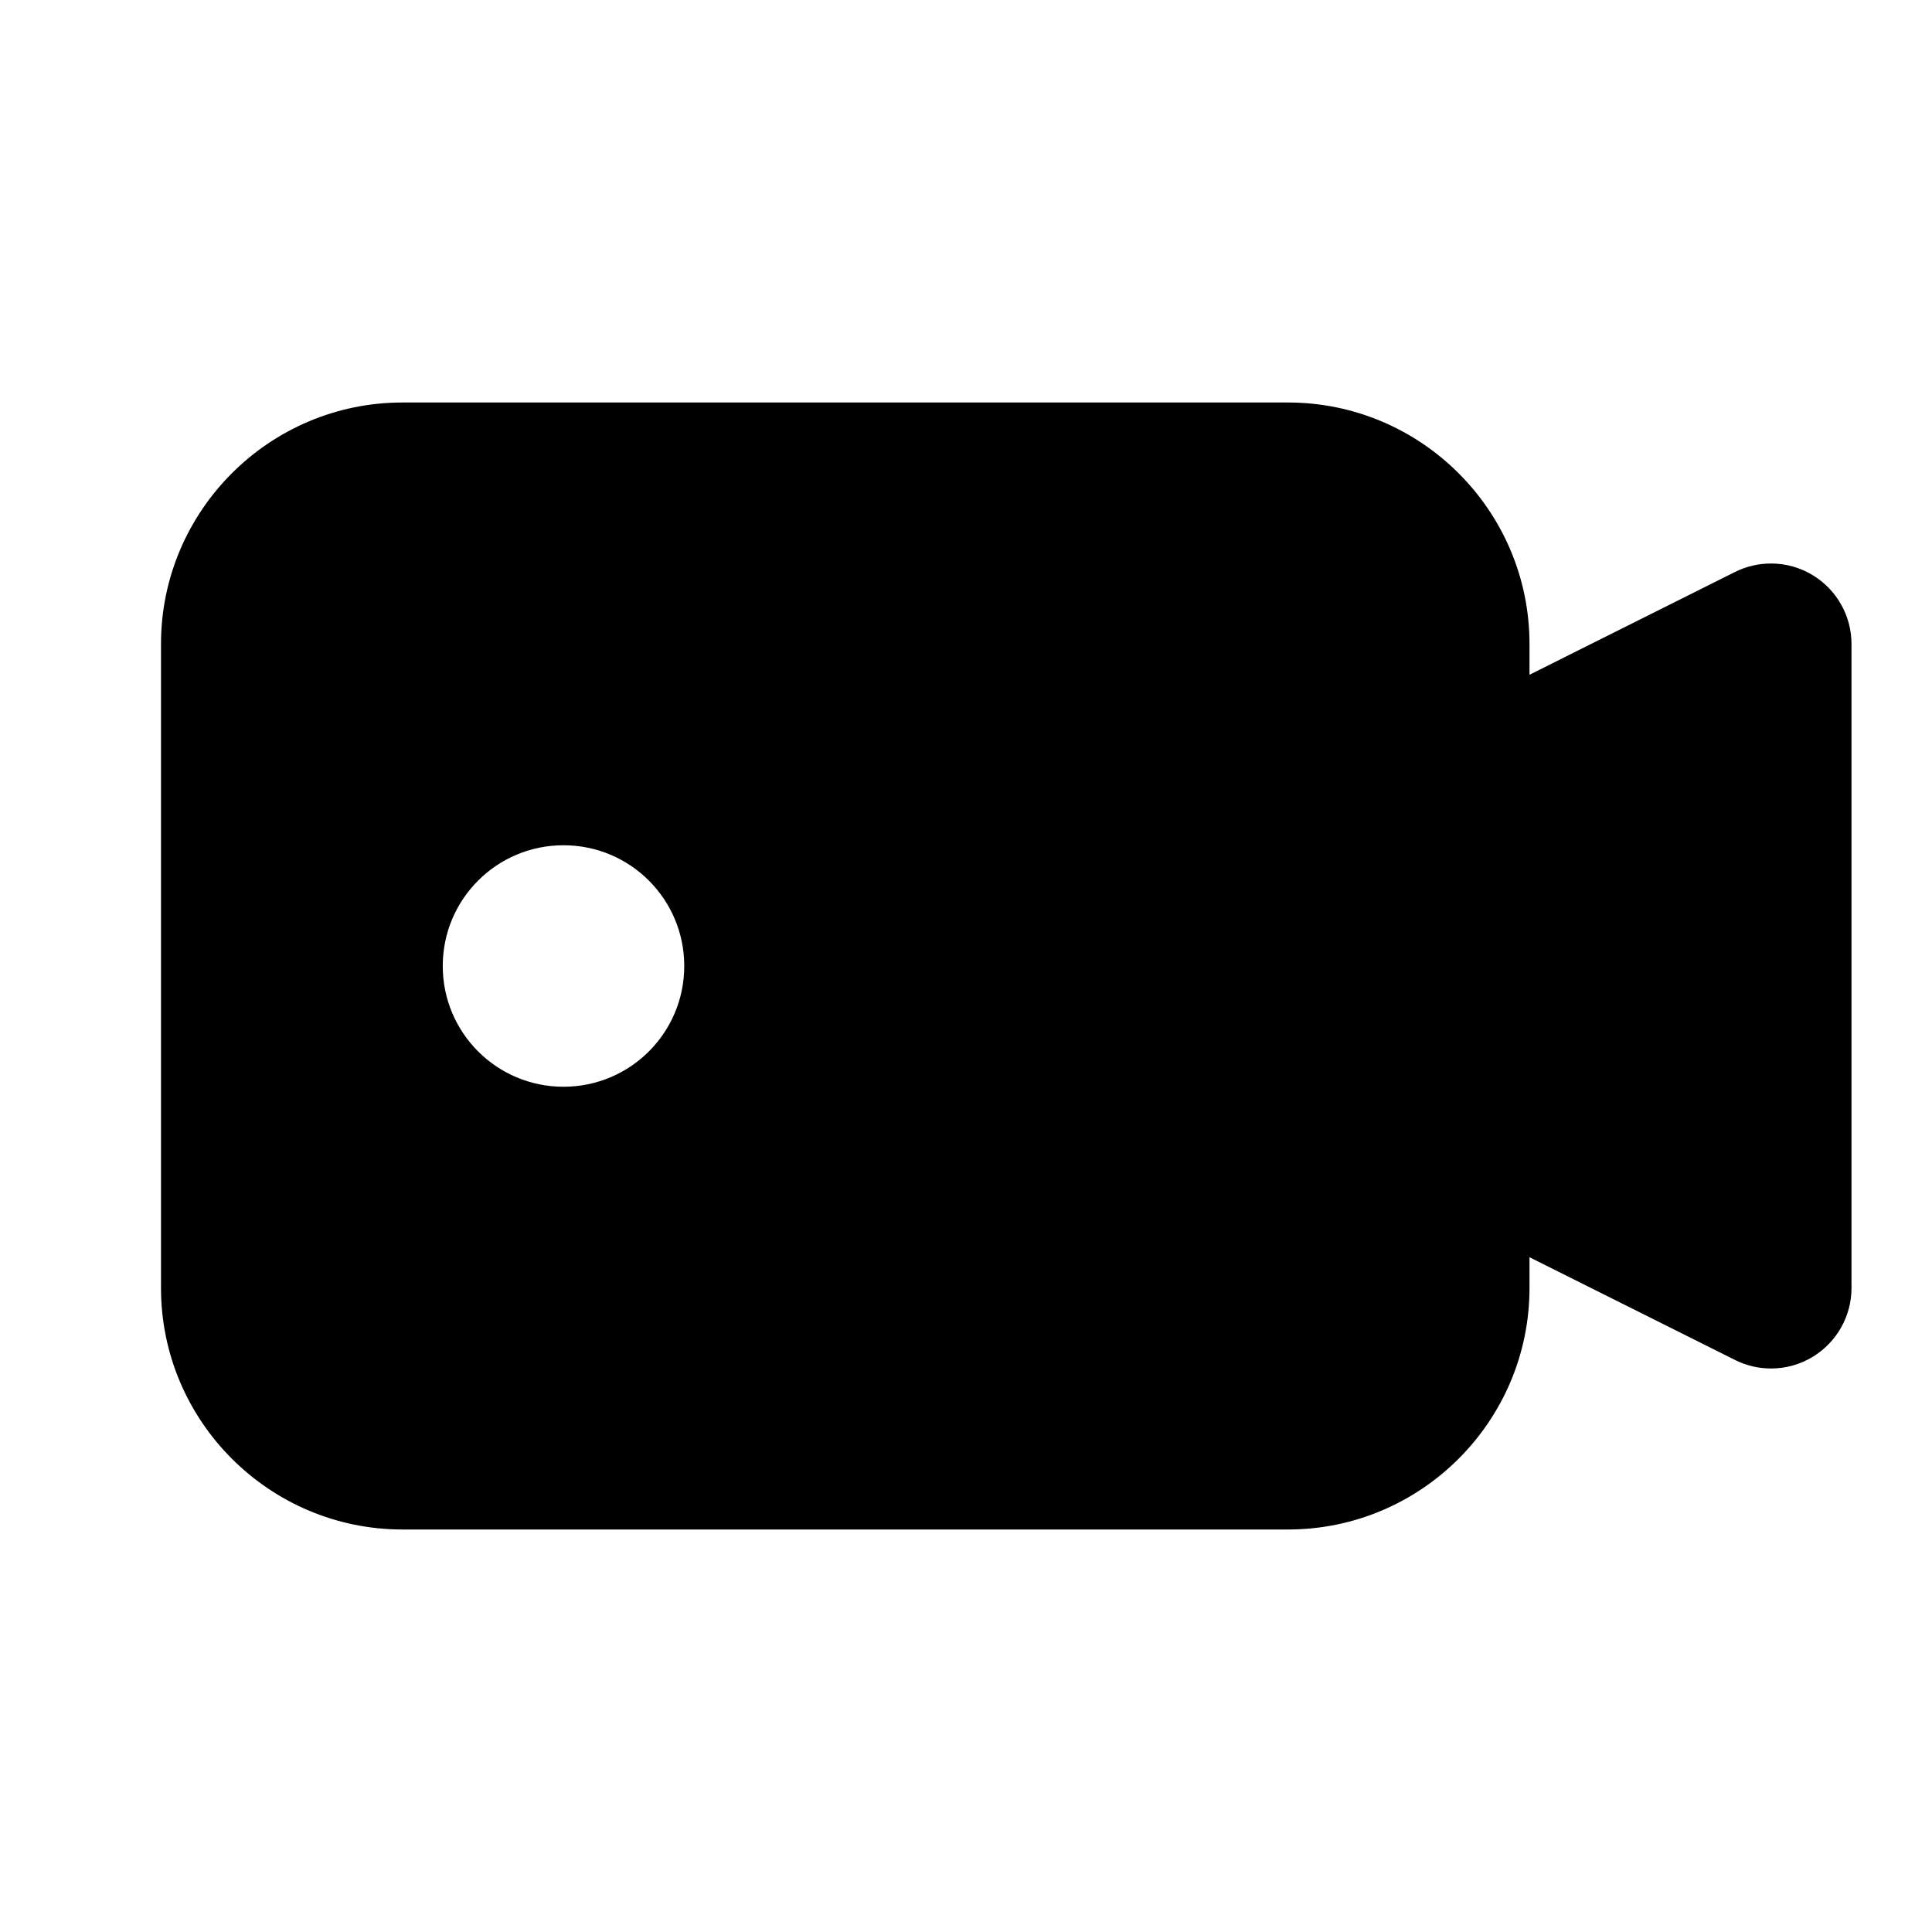
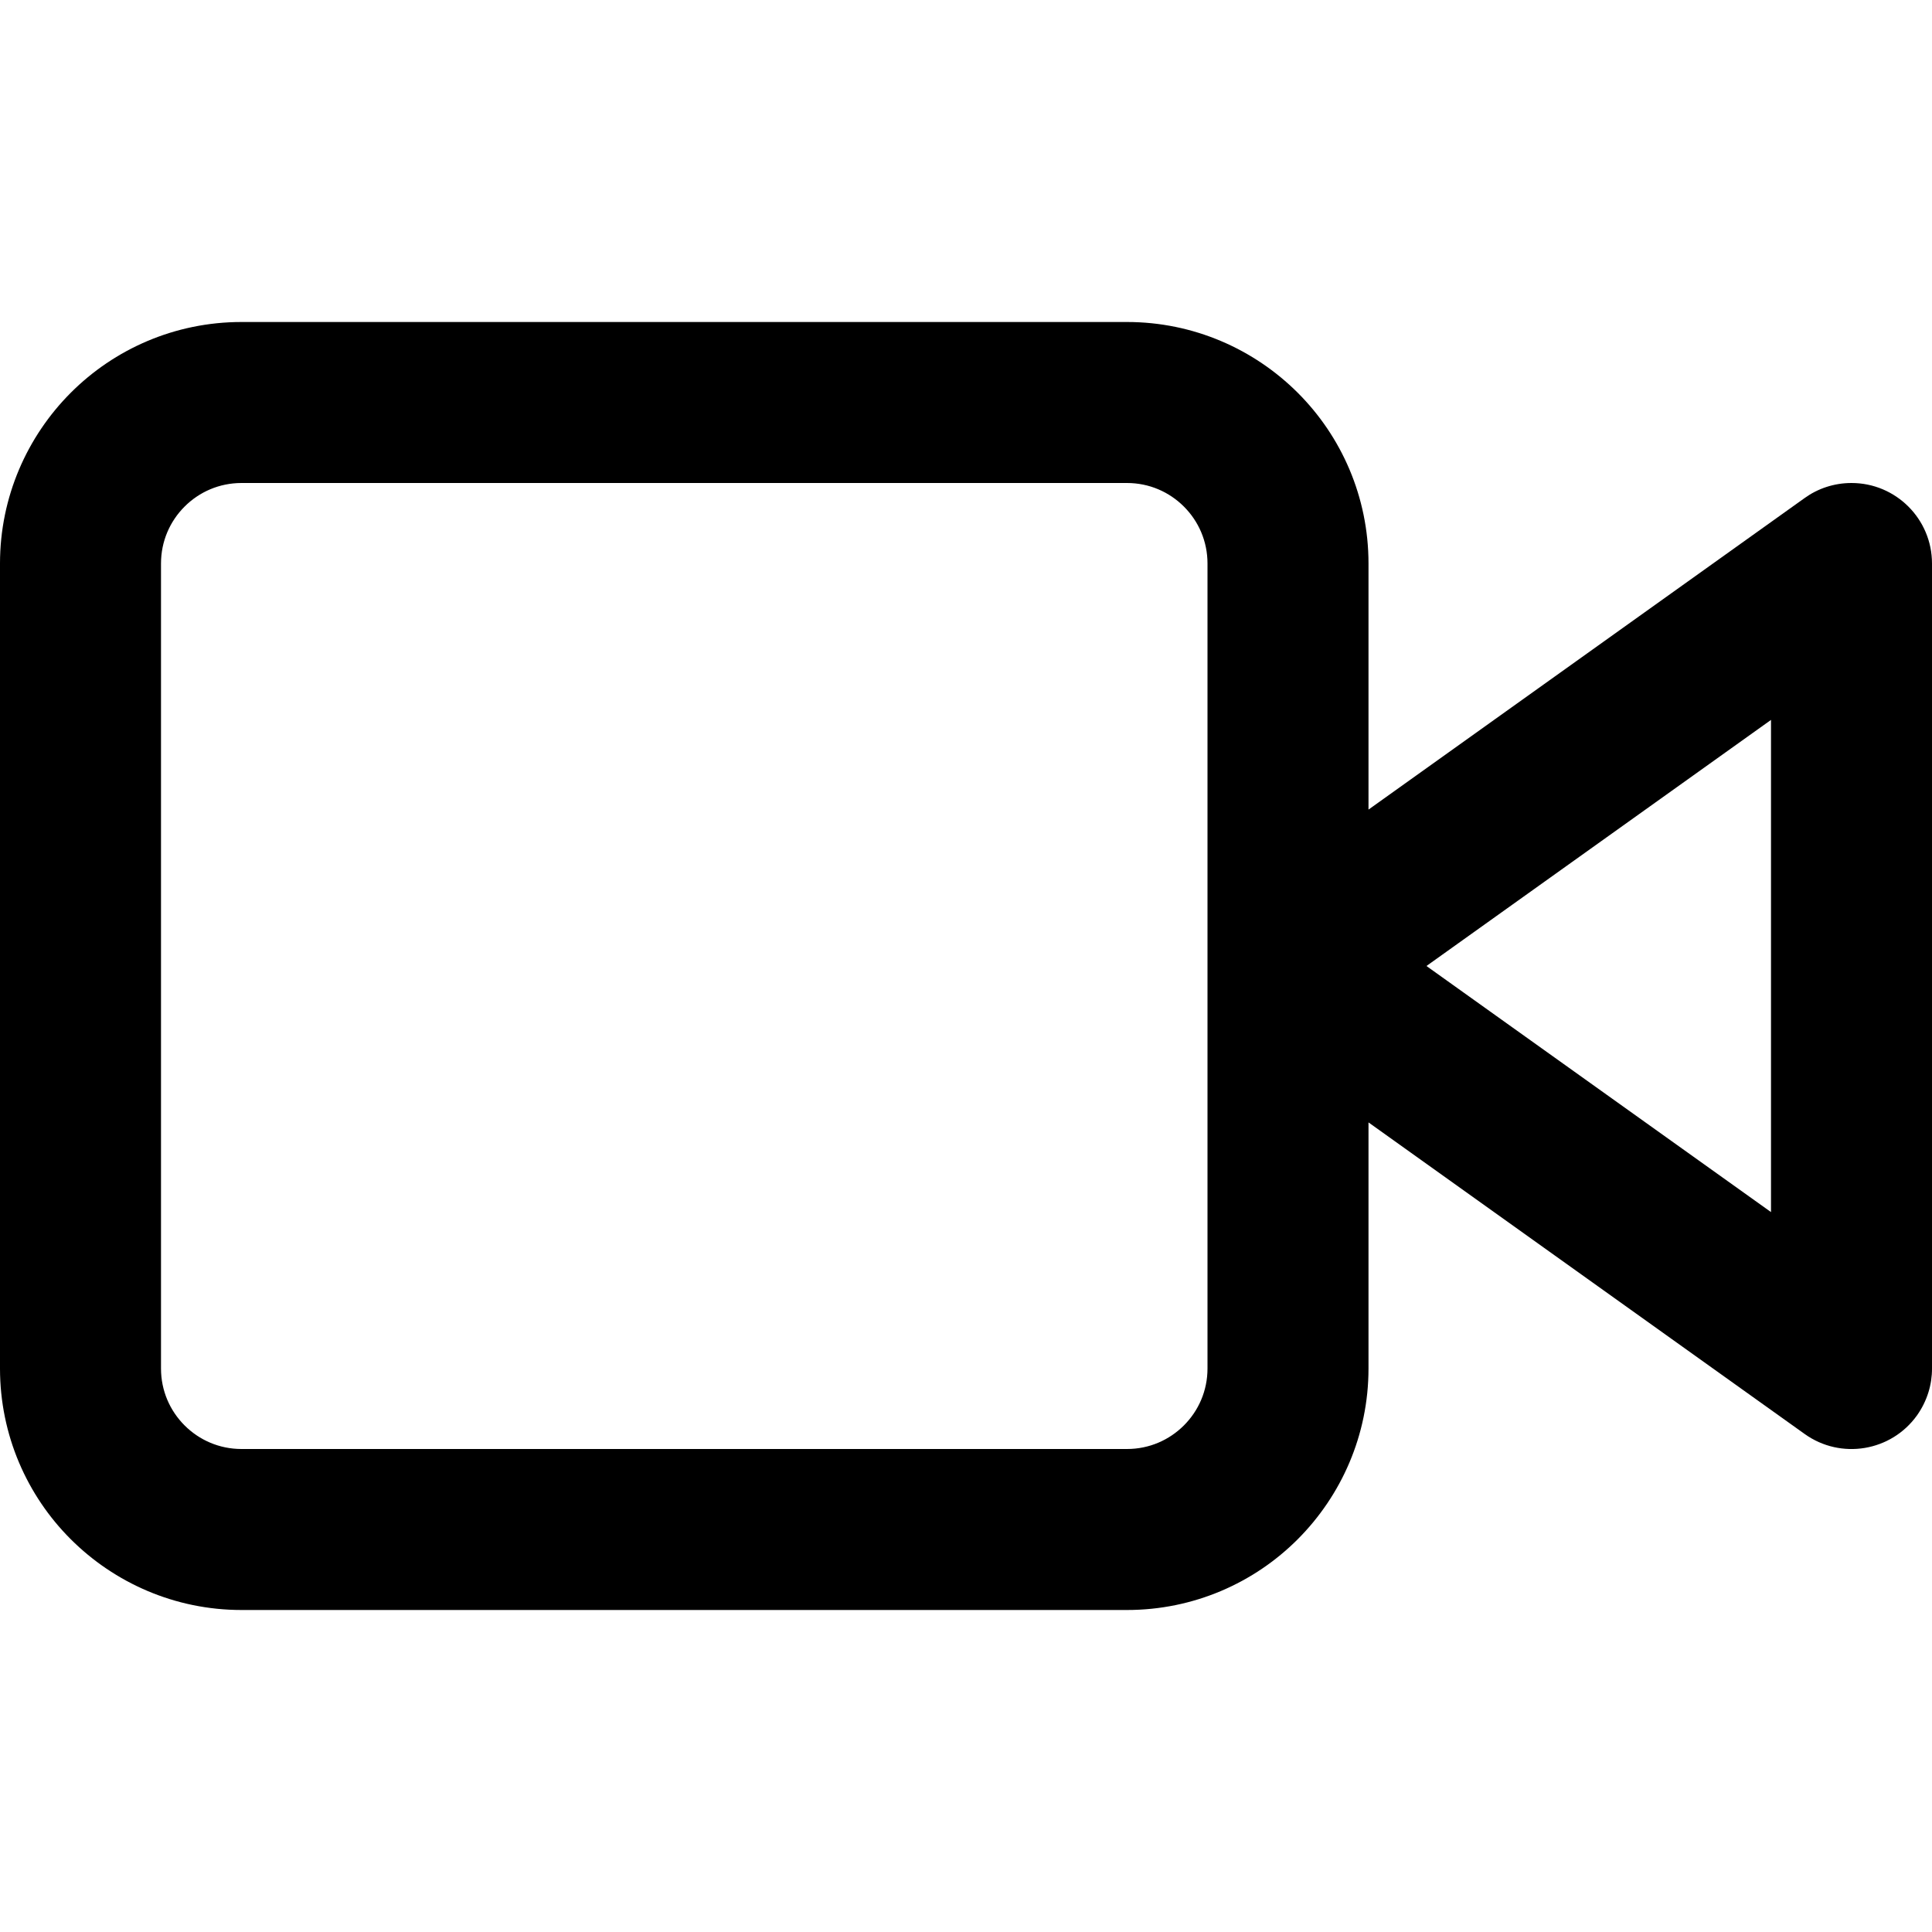
<svg xmlns="http://www.w3.org/2000/svg" version="1.1" width="24" height="24" viewBox="0 0 24 24">
-   <path d="M22.525 7.149c-0.16-0.099-0.342-0.149-0.525-0.149-0.153 0-0.306 0.035-0.447 0.105l-2.553 1.277v-0.382c0-1.654-1.346-3-3-3h-11c-1.654 0-3 1.346-3 3v8c0 1.654 1.346 3 3 3h11c1.654 0 3-1.346 3-3v-0.382l2.553 1.276c0.141 0.071 0.294 0.106 0.447 0.106 0.183 0 0.365-0.050 0.525-0.149 0.295-0.183 0.475-0.504 0.475-0.851v-8c0-0.347-0.18-0.668-0.475-0.851zM7 13.5c-0.829 0-1.5-0.671-1.5-1.5s0.671-1.5 1.5-1.5 1.5 0.671 1.5 1.5-0.671 1.5-1.5 1.5z" />
+   <path d="M22 8.943v6.114l-4.28-3.057zM3 4c-0.828 0-1.58 0.337-2.121 0.879s-0.879 1.293-0.879 2.121v10c0 0.828 0.337 1.58 0.879 2.121s1.293 0.879 2.121 0.879h11c0.828 0 1.58-0.337 2.121-0.879s0.879-1.293 0.879-2.121v-3.057l5.419 3.871c0.449 0.321 1.074 0.217 1.395-0.232 0.126-0.178 0.187-0.383 0.186-0.582v-10c0-0.552-0.448-1-1-1-0.218 0-0.42 0.070-0.581 0.186l-5.419 3.871v-3.057c0-0.828-0.337-1.58-0.879-2.121s-1.293-0.879-2.121-0.879zM3 6h11c0.276 0 0.525 0.111 0.707 0.293s0.293 0.431 0.293 0.707v10c0 0.276-0.111 0.525-0.293 0.707s-0.431 0.293-0.707 0.293h-11c-0.276 0-0.525-0.111-0.707-0.293s-0.293-0.431-0.293-0.707v-10c0-0.276 0.111-0.525 0.293-0.707s0.431-0.293 0.707-0.293z" />
</svg>
